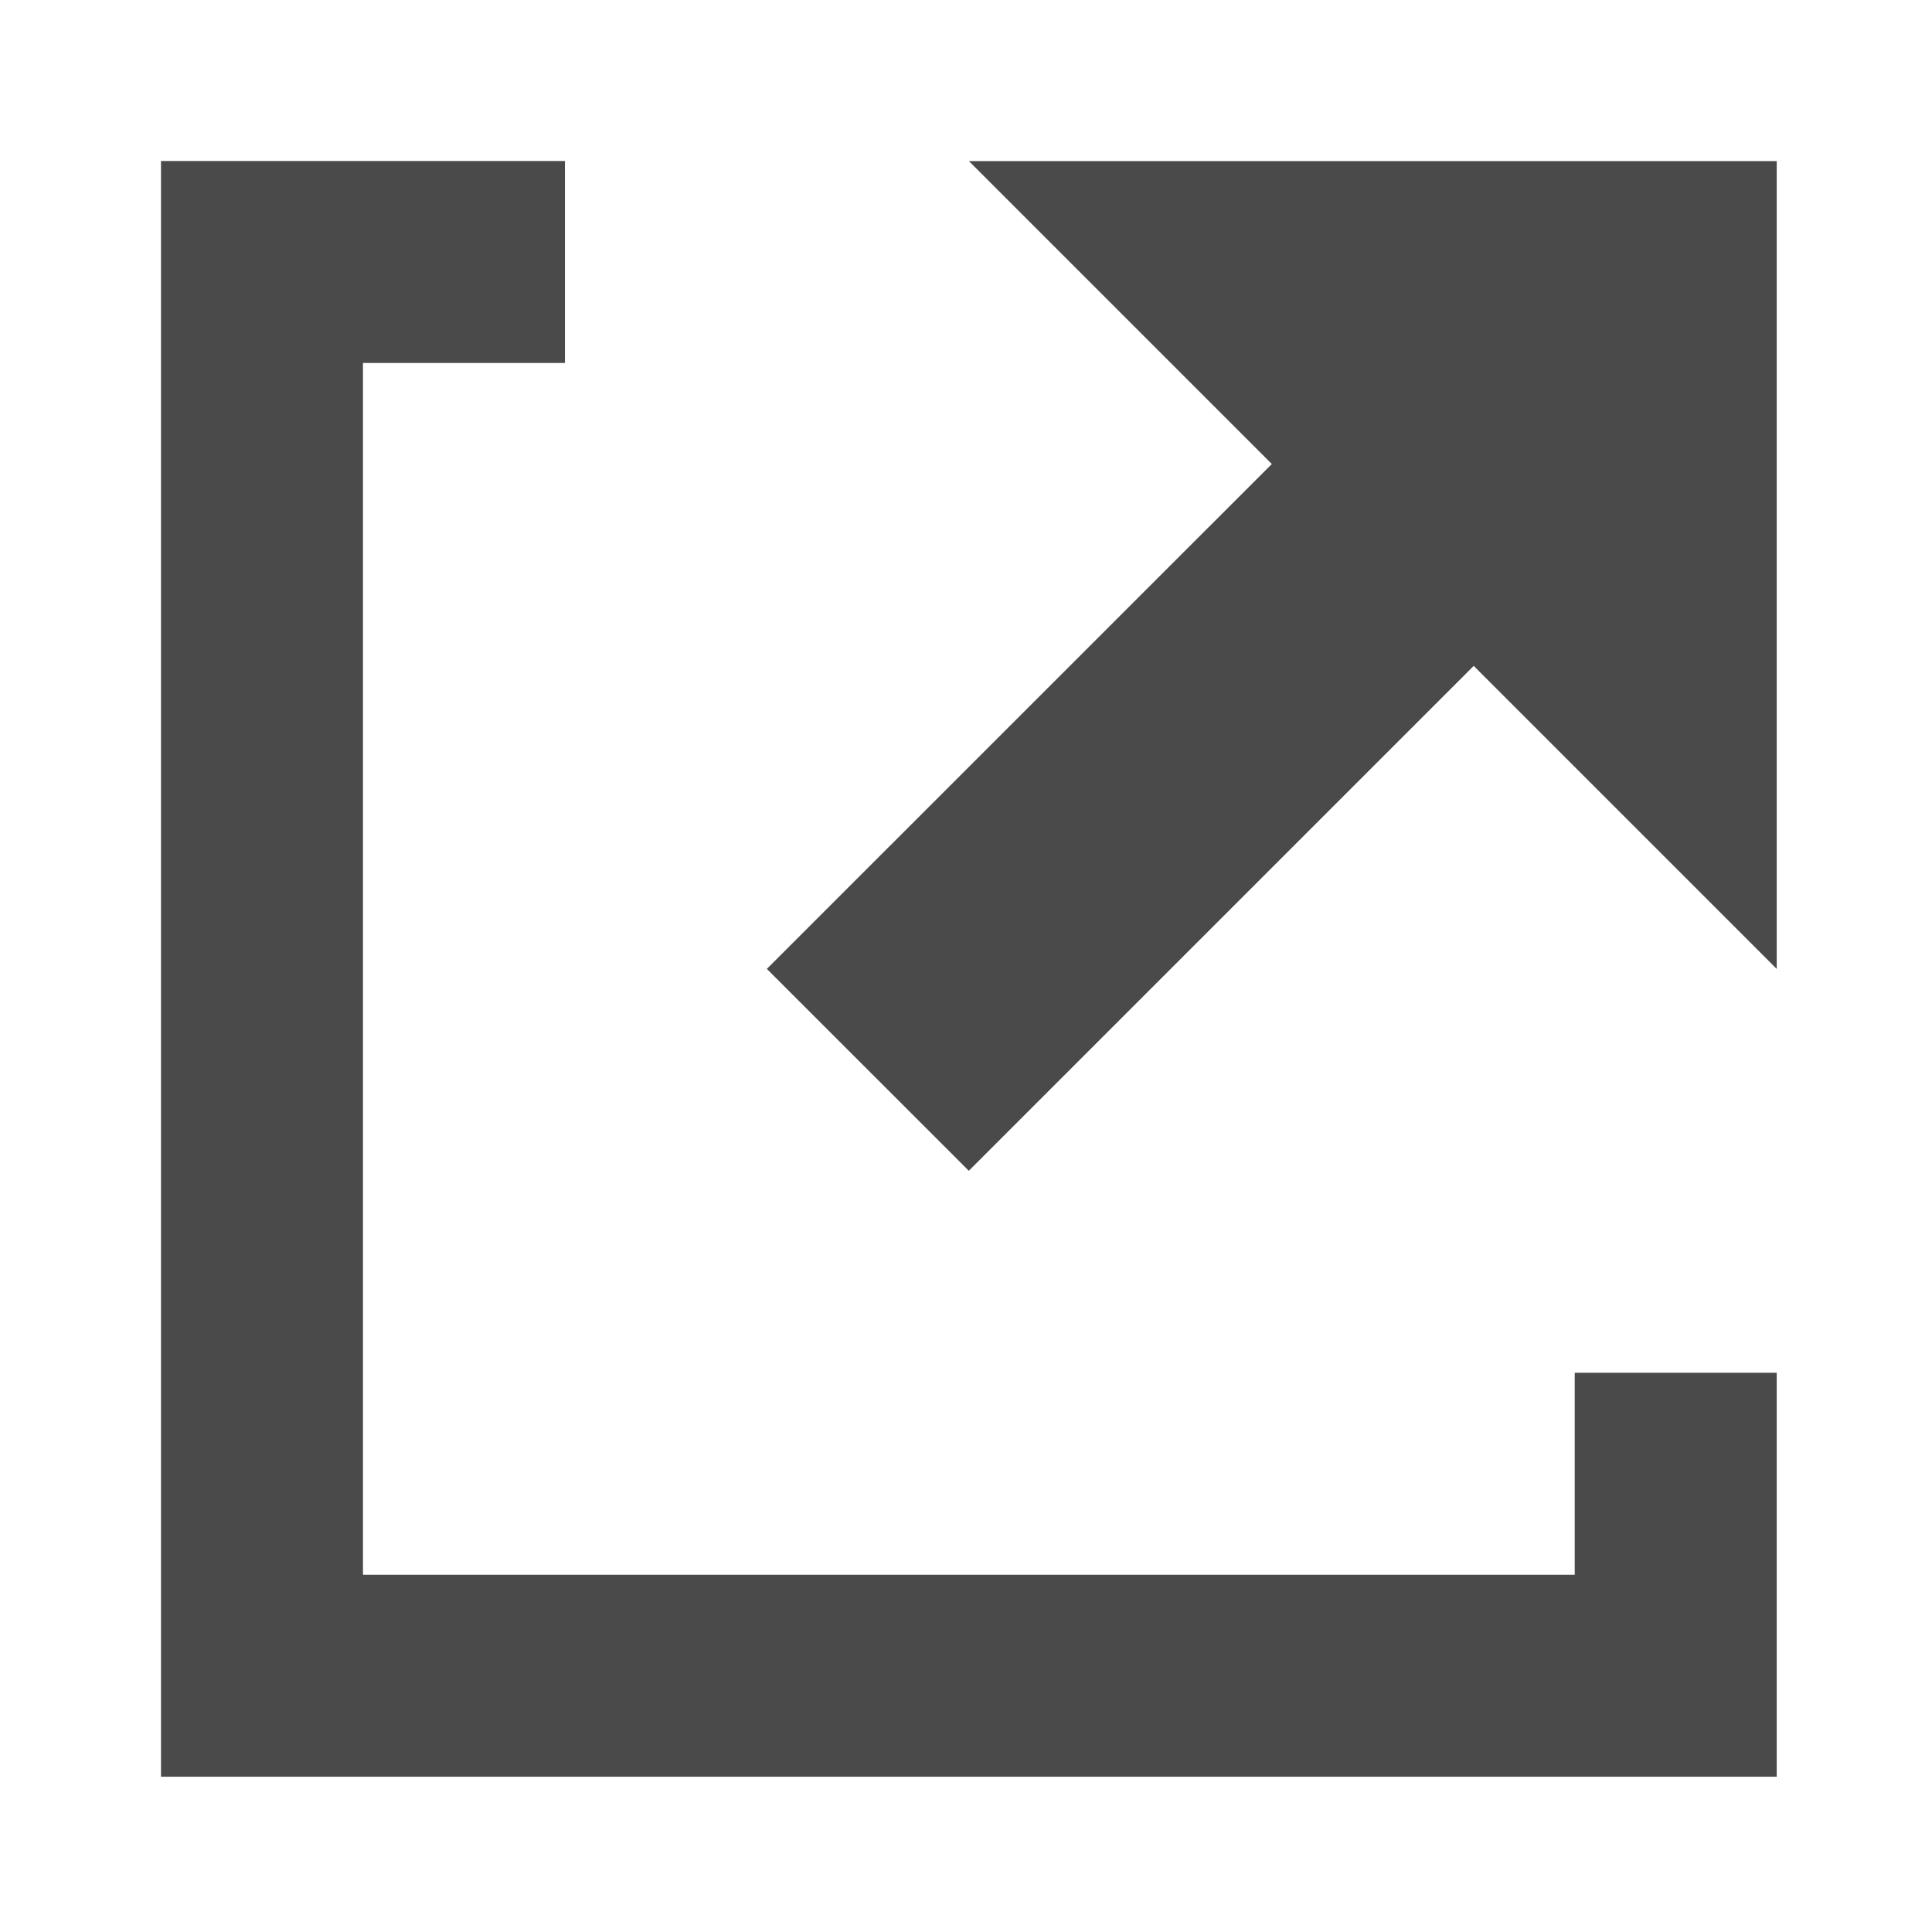
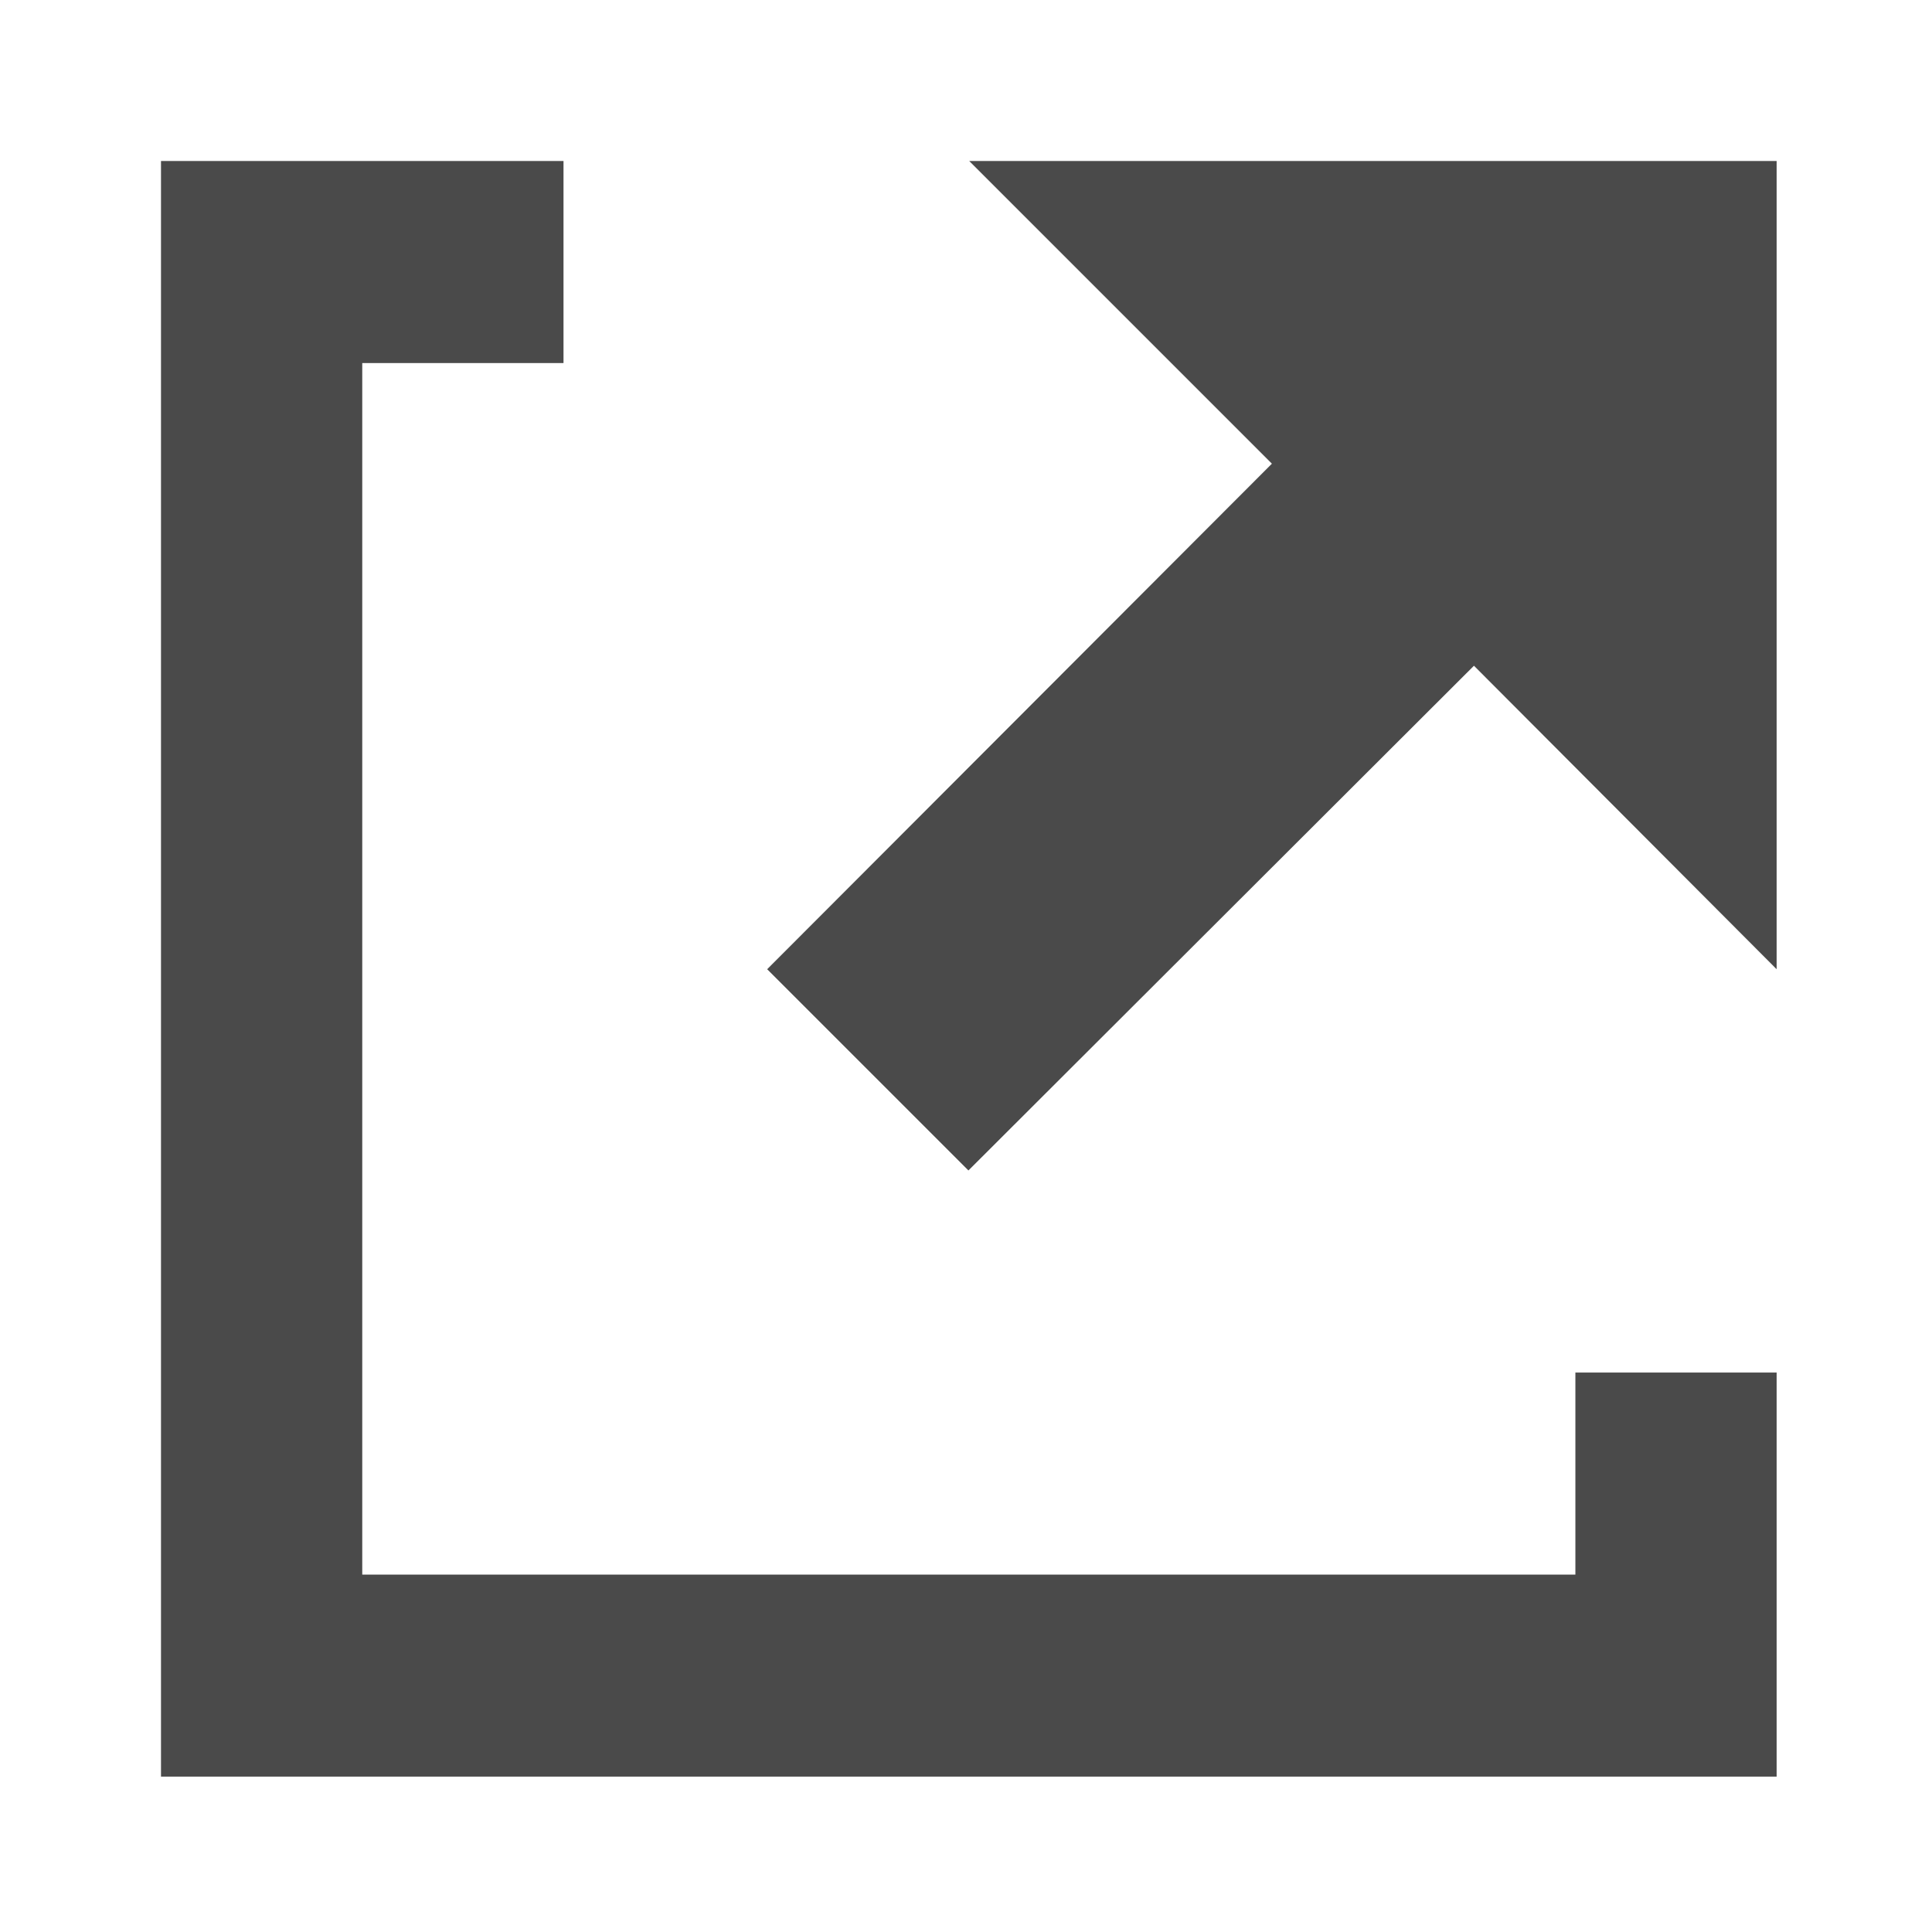
- <svg xmlns="http://www.w3.org/2000/svg" width="24px" height="24px" viewBox="0 0 24 24" version="1.1">
-   <defs />
-   <g id="icons--external-link" stroke="none" stroke-width="1" fill="none" fill-rule="evenodd">
-     <path d="M2,2 L2,22.071 L22.071,22.071 L22.071,17.053 L19.562,17.053 L19.562,19.562 L4.509,19.562 L4.509,4.509 L7.018,4.509 L7.018,2 L2,2 Z M12.035,2 L15.799,5.764 L9.526,12.036 L12.035,14.544 L18.307,8.272 L22.071,12.036 L22.071,2.001 L12.036,2.001 L12.035,2 Z" id="Shape" fill="#4A4A4A" fill-rule="nonzero" />
-   </g>
+ <svg xmlns="http://www.w3.org/2000/svg" width="24" height="24">
+   <path d="M2 2v20.07h20.07v-5.02h-2.5v2.51H4.5V4.51H7V2H2zm10.04 0l3.76 3.76-6.27 6.28 2.5 2.5 6.28-6.27 3.76 3.77V2H12.04z" fill="#4A4A4A" fill-rule="nonzero" />
</svg>
